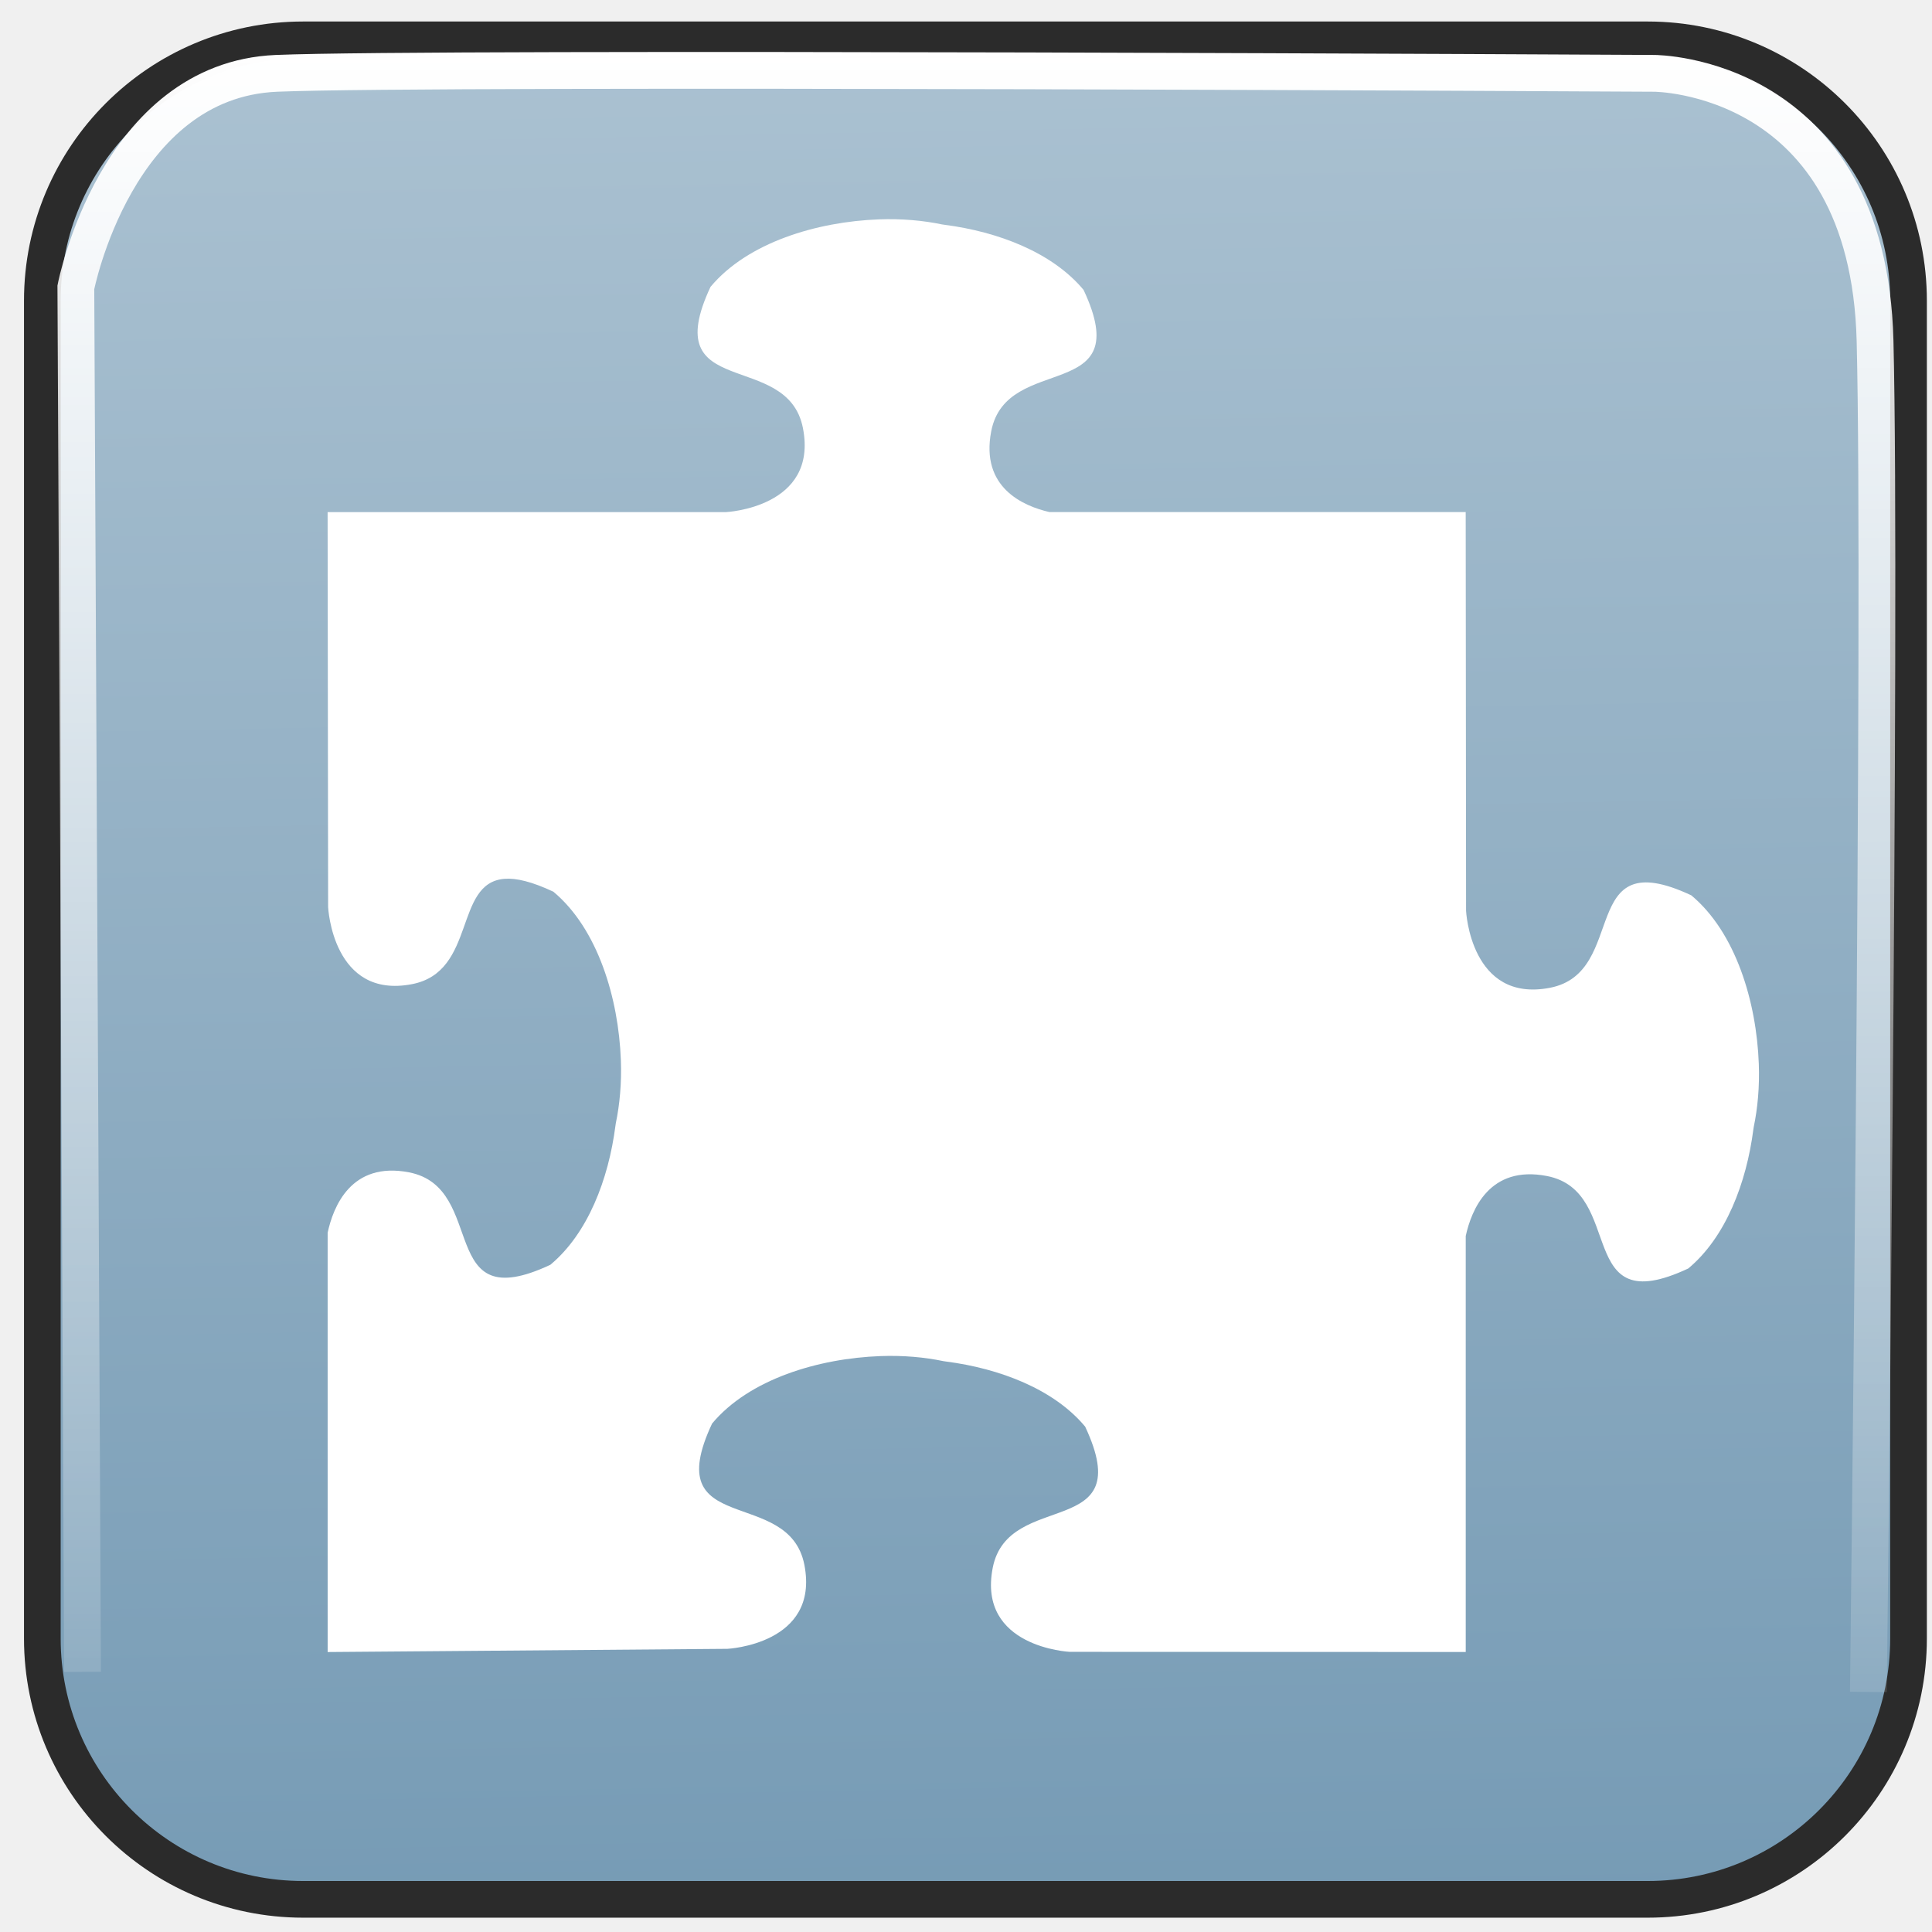
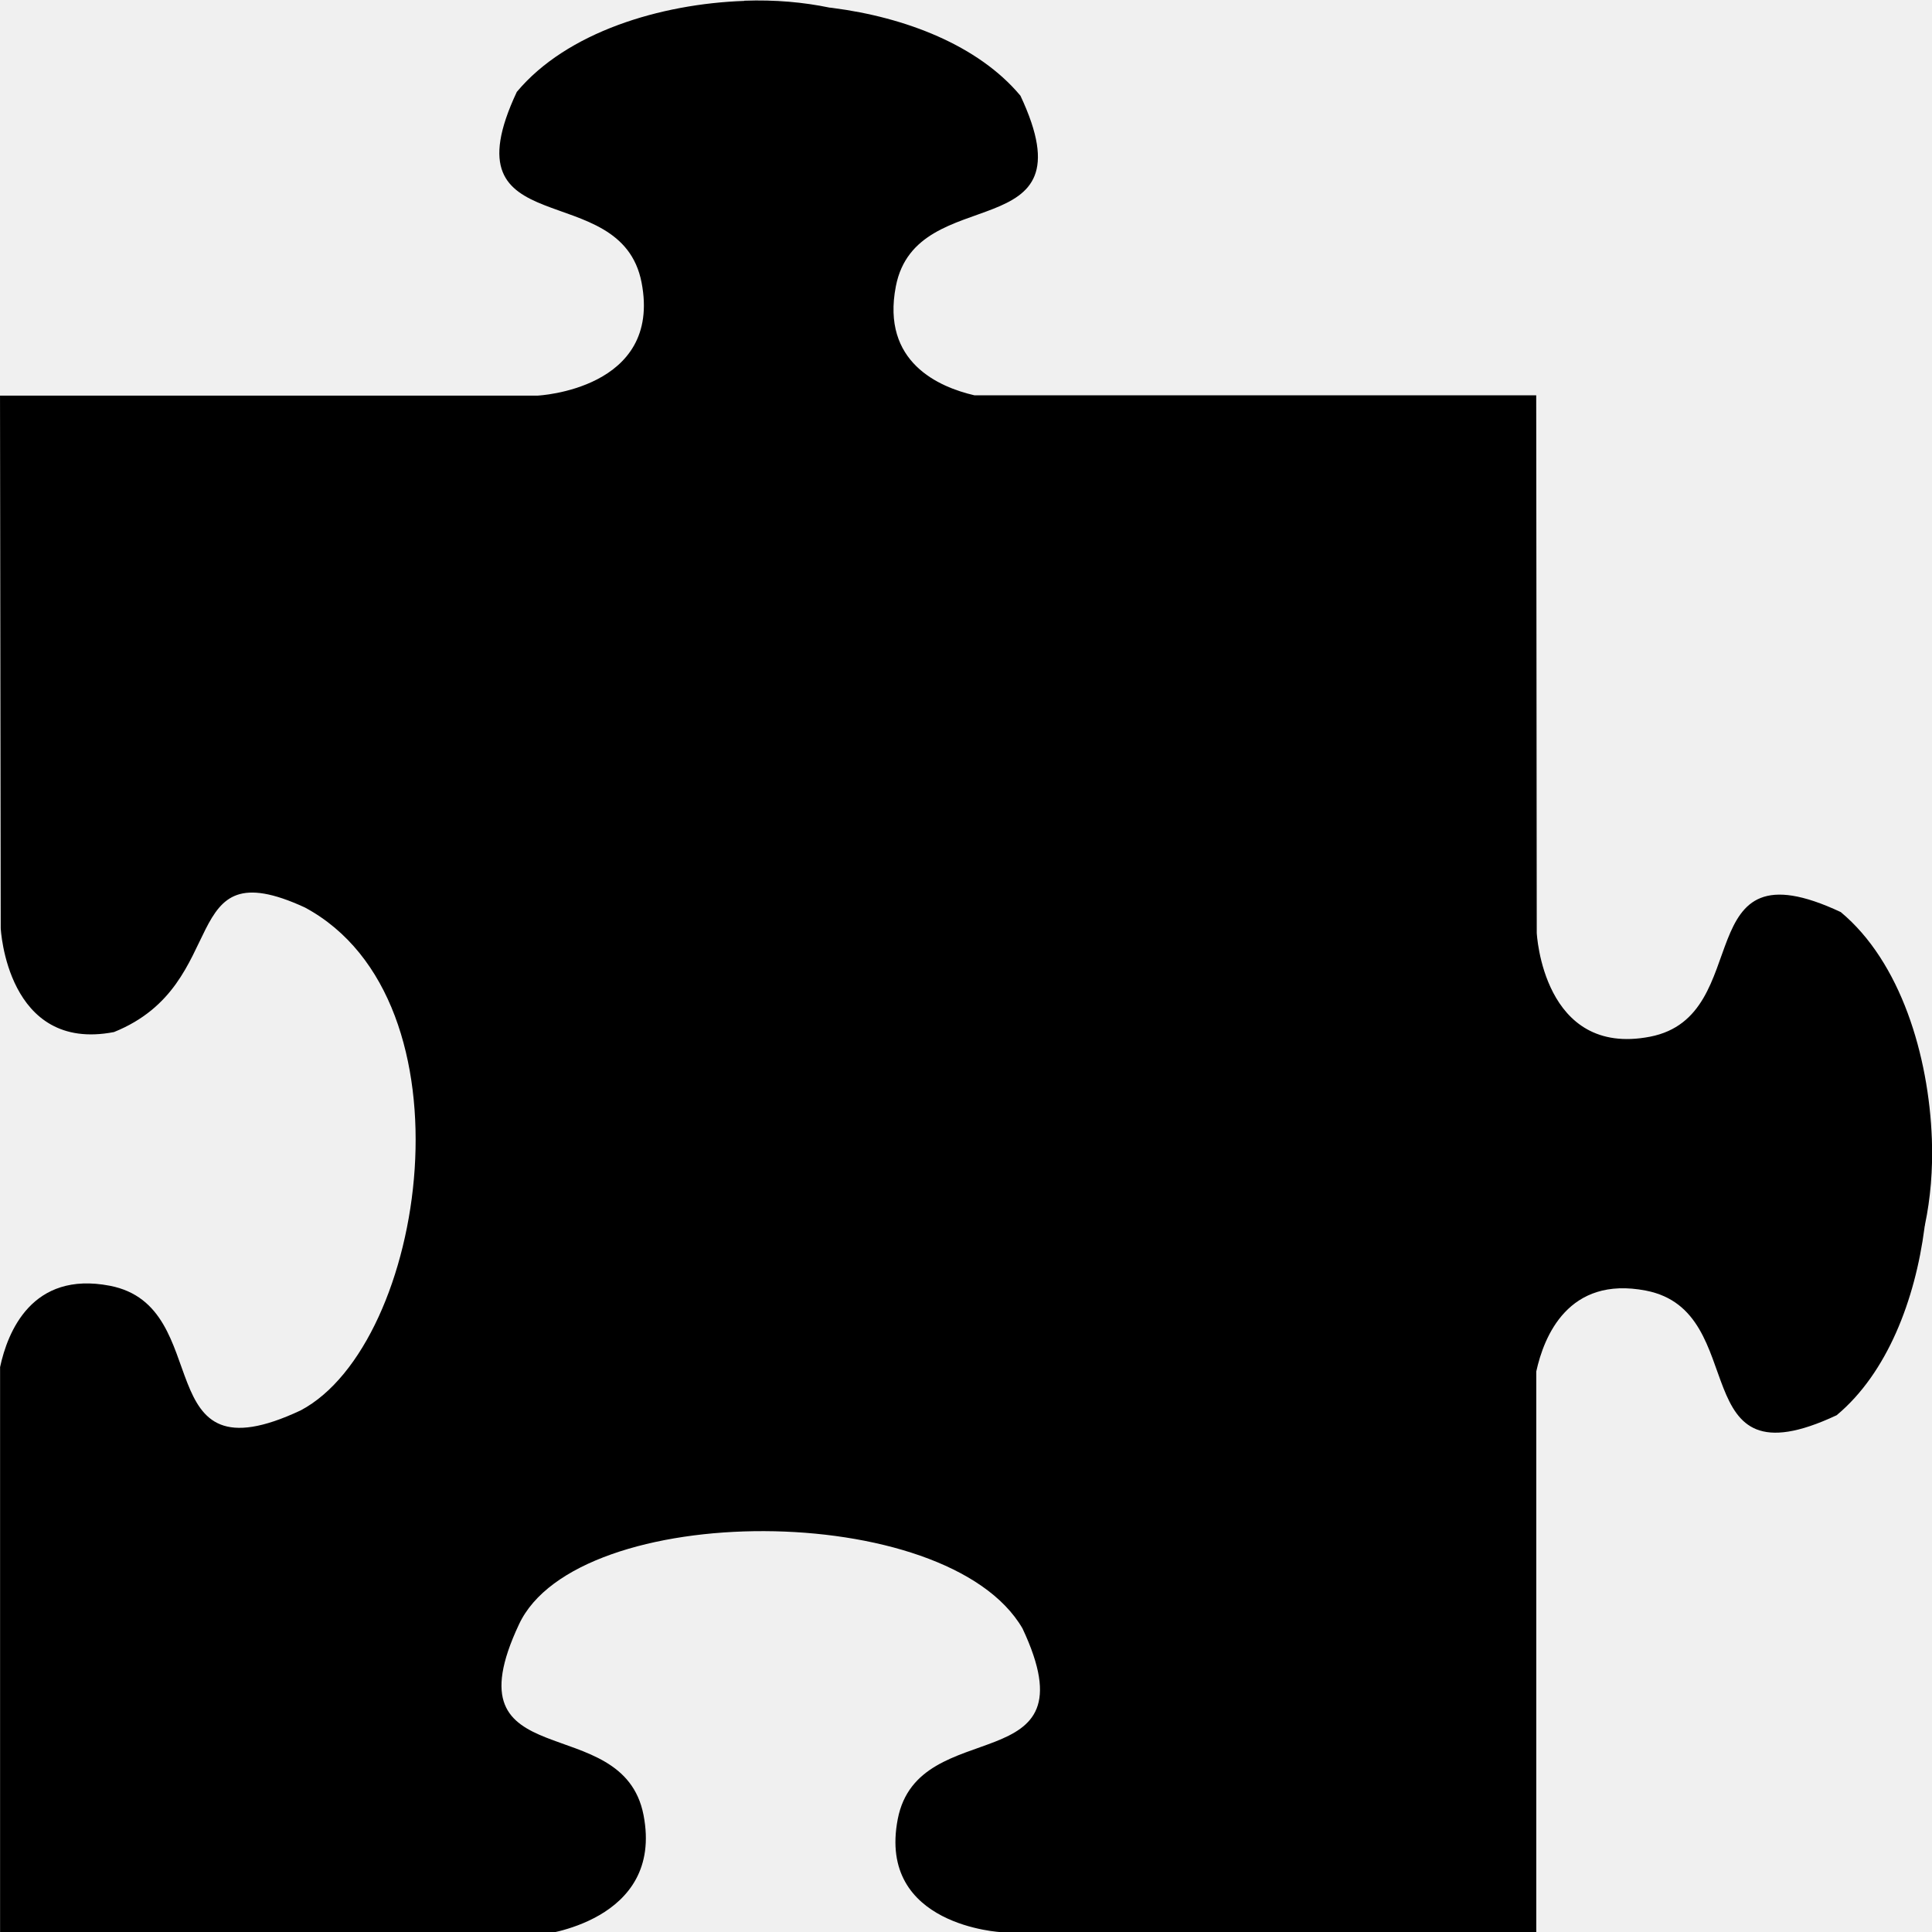
- <svg xmlns="http://www.w3.org/2000/svg" xmlns:xlink="http://www.w3.org/1999/xlink" width="52.509" height="52.52" viewBox="0 0 52.509 52.52" id="svg5160" version="1.0">
-   <defs id="defs5162">
-     <linearGradient id="linearGradient3898-8">
-       <stop id="stop3900-5" offset="0" style="stop-color:#5583a3;stop-opacity:1;" />
-       <stop id="stop3902-6" offset="1" style="stop-color:white;stop-opacity:1;" />
-     </linearGradient>
-     <linearGradient id="linearGradient13960-56">
-       <stop id="stop13962-1" offset="0" style="stop-color:white;stop-opacity:1;" />
-       <stop id="stop13964-81" offset="1" style="stop-color:white;stop-opacity:0;" />
-     </linearGradient>
-     <linearGradient xlink:href="#linearGradient3898-8" id="linearGradient14827" gradientUnits="userSpaceOnUse" x1="46.592" y1="89.585" x2="43.592" y2="-74.733" />
-     <linearGradient xlink:href="#linearGradient13960-56" id="linearGradient14829" gradientUnits="userSpaceOnUse" x1="26.48" y1="1.394" x2="26.48" y2="52.843" />
-   </defs>
-   <g id="layer1" transform="translate(-3.819132,-6.155729)">
-     <g style="display:inline" id="layer4" transform="translate(-392.7904,328.2799)" />
-     <g id="g3039" transform="translate(-840.833,182.2722)" />
-     <g id="g3041" transform="translate(-840.833,182.2722)">
-       <path style="opacity:1;fill:#71c000;fill-opacity:1;stroke:#71c000;stroke-width:3.379;stroke-linejoin:bevel;stroke-miterlimit:4;stroke-dasharray:none;stroke-opacity:1" d="" id="path3043" />
-       <path style="opacity:1;fill:#71c000;fill-opacity:1;stroke:#71c000;stroke-width:3.379;stroke-linejoin:bevel;stroke-miterlimit:4;stroke-dasharray:none;stroke-opacity:1" d="" id="path3045" />
-       <path style="opacity:1;fill:#71c000;fill-opacity:1;stroke:#71c000;stroke-width:3.379;stroke-linejoin:bevel;stroke-miterlimit:4;stroke-dasharray:none;stroke-opacity:1" d="" id="path3047" />
+ <svg xmlns="http://www.w3.org/2000/svg" width="256" height="256" version="1.1" viewBox="0 0 67.733 67.733">
+   <style>.gui_icon_class {
+     fill-opacity:1;
+     stroke:none;
+     stroke-width:0.123;
+     fill:#000000;
+     fill-rule:evenodd;
+ }</style>
+   <g transform="translate(0 -229.27)">
+     <g transform="matrix(2.0878 0 0 2.2337 41.673 -337.41)">
+       <path class="gui_icon_class" d="m-7.464 253.71c-1.404 0.046-2.978 0.488-3.818 1.428-1.222 2.431 1.746 1.308 2.095 2.991 0.349 1.683-1.746 1.776-1.746 1.776h-9.027l0.012 8.359s0.1 1.956 1.902 1.63c2.005-0.756 1.026-2.893 3.204-1.956 2.907 1.459 2.036 6.853-0.069 7.894-2.603 1.141-1.401-1.63-3.204-1.956-1.313-0.237-1.719 0.731-1.844 1.277v8.874l9.059 0.038s2.095-0.199 1.746-1.882c-0.349-1.683-3.314-0.561-2.092-2.991 0.972-1.957 7.193-1.97 8.456 0.063 1.222 2.431-1.746 1.308-2.095 2.991-0.349 1.683 1.746 1.776 1.746 1.776l8.976 3e-3v-8.804c0.128-0.547 0.536-1.505 1.841-1.269 1.802 0.326 0.6 3.097 3.203 1.956 0.85-0.662 1.318-1.812 1.475-2.943 0-0.02 0.009-0.033 0.009-0.052 0.089-0.398 0.134-0.853 0.115-1.337-0.052-1.311-0.522-2.781-1.53-3.565-2.603-1.141-1.401 1.63-3.203 1.956-1.802 0.326-1.902-1.63-1.902-1.63l-0.009-8.437h-9.434c-0.592-0.128-1.567-0.517-1.319-1.711 0.349-1.683 3.314-0.561 2.092-2.991-0.709-0.794-1.938-1.231-3.149-1.377-0.019-2e-3 -0.039-6e-3 -0.057-6e-3 -0.426-0.083-0.913-0.126-1.431-0.108z" />
    </g>
-     <g id="g3049" transform="translate(-840.833,182.2722)" />
-     <g id="g3089" transform="translate(-840.833,182.2722)" />
-     <g id="g4774" transform="translate(-1426.607,-26.2895)" />
-     <g id="layer2" transform="translate(-1426.607,-26.2895)">
-       <path style="opacity:1;fill:#71c000;fill-opacity:1;stroke:#71c000;stroke-width:3.379;stroke-linejoin:bevel;stroke-miterlimit:4;stroke-dasharray:none;stroke-opacity:1" d="" id="path3422" />
-       <path style="opacity:1;fill:#71c000;fill-opacity:1;stroke:#71c000;stroke-width:3.379;stroke-linejoin:bevel;stroke-miterlimit:4;stroke-dasharray:none;stroke-opacity:1" d="" id="path3426" />
-       <path style="opacity:1;fill:#71c000;fill-opacity:1;stroke:#71c000;stroke-width:3.379;stroke-linejoin:bevel;stroke-miterlimit:4;stroke-dasharray:none;stroke-opacity:1" d="" id="path3428" />
-     </g>
-     <g id="g5777" transform="translate(-1426.607,-26.2895)" />
-     <g id="layer5" transform="translate(-1426.607,-26.2895)" />
-     <g id="g6007" transform="matrix(-3.973892e-3,0.629601,-0.629601,-3.973892e-3,295.5792,-273.6194)" style="fill:white">
-       <g transform="translate(415.3267,354.416)" id="g6011" style="fill:white" />
-     </g>
-     <g id="g3192" style="display:inline" transform="translate(-996.7028,556.527)" />
-     <g style="display:inline" id="layer4-9" transform="translate(-605.214,336.4305)" />
-     <g id="g3039-3" transform="translate(-1053.257,190.4228)" />
-     <g id="g3041-0" transform="translate(-1053.257,190.4228)">
-       <path style="fill:#71c000;fill-opacity:1;stroke:#71c000;stroke-width:3.379;stroke-linejoin:bevel;stroke-miterlimit:4;stroke-opacity:1;stroke-dasharray:none" d="" id="path3043-7" />
-       <path style="fill:#71c000;fill-opacity:1;stroke:#71c000;stroke-width:3.379;stroke-linejoin:bevel;stroke-miterlimit:4;stroke-opacity:1;stroke-dasharray:none" d="" id="path3045-4" />
-       <path style="fill:#71c000;fill-opacity:1;stroke:#71c000;stroke-width:3.379;stroke-linejoin:bevel;stroke-miterlimit:4;stroke-opacity:1;stroke-dasharray:none" d="" id="path3047-7" />
-     </g>
-     <g id="g3049-8" transform="translate(-1053.257,190.4228)" />
-     <g id="g3089-3" transform="translate(-1053.257,190.4228)" />
-     <g id="g4774-7" transform="translate(-1639.031,-18.13891)" />
-     <g id="layer2-1" transform="translate(-1639.031,-18.13891)">
-       <path style="fill:#71c000;fill-opacity:1;stroke:#71c000;stroke-width:3.379;stroke-linejoin:bevel;stroke-miterlimit:4;stroke-opacity:1;stroke-dasharray:none" d="" id="path3422-0" />
-       <path style="fill:#71c000;fill-opacity:1;stroke:#71c000;stroke-width:3.379;stroke-linejoin:bevel;stroke-miterlimit:4;stroke-opacity:1;stroke-dasharray:none" d="" id="path3426-0" />
-       <path style="fill:#71c000;fill-opacity:1;stroke:#71c000;stroke-width:3.379;stroke-linejoin:bevel;stroke-miterlimit:4;stroke-opacity:1;stroke-dasharray:none" d="" id="path3428-8" />
-     </g>
-     <g id="g5777-3" transform="translate(-1639.031,-18.13891)" />
-     <g id="layer5-4" transform="translate(-1639.031,-18.13891)" />
-     <g id="g6007-0" transform="matrix(-0.00397389,0.629601,-0.629601,-0.00397389,83.15559,-265.4688)" style="fill:#ffffff">
-       <g transform="translate(415.3267,354.416)" id="g6011-1" style="fill:#ffffff" />
-     </g>
-     <g id="g3192-4" style="display:inline" transform="translate(-1209.126,564.6776)" />
-     <g id="layer1-0" transform="translate(0.06198354,0.01886331)">
-       <g transform="translate(-392.7904,328.2799)" id="layer4-41" style="display:inline" />
-       <g transform="translate(-840.833,182.2722)" id="g3039-7" />
-       <g transform="translate(-840.833,182.2722)" id="g3041-7">
-         <path id="path3043-2" d="" style="fill:#71c000;fill-opacity:1;stroke:#71c000;stroke-width:3.379;stroke-linejoin:bevel;stroke-miterlimit:4;stroke-opacity:1;stroke-dasharray:none" />
-         <path id="path3045-1" d="" style="fill:#71c000;fill-opacity:1;stroke:#71c000;stroke-width:3.379;stroke-linejoin:bevel;stroke-miterlimit:4;stroke-opacity:1;stroke-dasharray:none" />
-         <path id="path3047-3" d="" style="fill:#71c000;fill-opacity:1;stroke:#71c000;stroke-width:3.379;stroke-linejoin:bevel;stroke-miterlimit:4;stroke-opacity:1;stroke-dasharray:none" />
-       </g>
-       <g transform="translate(-840.833,182.2722)" id="g3049-1" />
-       <g transform="translate(-840.833,182.2722)" id="g3089-31" />
-       <g transform="translate(-1426.607,-26.2895)" id="g4774-5" />
-       <g transform="translate(-1426.607,-26.2895)" id="layer2-15">
-         <path id="path3422-05" d="" style="fill:#71c000;fill-opacity:1;stroke:#71c000;stroke-width:3.379;stroke-linejoin:bevel;stroke-miterlimit:4;stroke-opacity:1;stroke-dasharray:none" />
-         <path id="path3426-1" d="" style="fill:#71c000;fill-opacity:1;stroke:#71c000;stroke-width:3.379;stroke-linejoin:bevel;stroke-miterlimit:4;stroke-opacity:1;stroke-dasharray:none" />
-         <path id="path3428-2" d="" style="fill:#71c000;fill-opacity:1;stroke:#71c000;stroke-width:3.379;stroke-linejoin:bevel;stroke-miterlimit:4;stroke-opacity:1;stroke-dasharray:none" />
-       </g>
-       <g transform="translate(-1426.607,-26.2895)" id="g5777-21" />
-       <g transform="translate(-1426.607,-26.2895)" id="layer5-5" />
-       <rect ry="7.091" y="7.22" x="4.908" height="50.549" width="50.731" id="rect13948-53" style="color:#000000;fill:url(#linearGradient14827);fill-opacity:1;fill-rule:evenodd;stroke:#2b2b2b;stroke-width:0.997;stroke-linecap:butt;stroke-linejoin:miter;stroke-miterlimit:4;stroke-opacity:1;stroke-dasharray:none;stroke-dashoffset:0;marker:none;visibility:visible;display:inline;overflow:visible" rx="7.091" />
-       <g style="fill:#ffffff" transform="matrix(-0.00397389,0.629601,-0.629601,-0.00397389,295.5792,-273.6194)" id="g6007-8">
-         <g style="fill:#ffffff" id="g6011-9" transform="translate(415.3267,354.416)" />
-       </g>
-       <g transform="translate(-996.7028,556.527)" style="display:inline" id="g3192-28" />
-       <path transform="translate(3.819132,6.155729)" id="path13958-4" d="M 2.182,45.429 2,7.793 c 0,0 1.091,-5.636 5.455,-5.818 4.364,-0.182 37.455,0 37.455,0 0,0 5.818,0 6,7.273 0.182,7.273 -0.182,36.727 -0.182,36.727" style="color:#000000;fill:none;stroke:url(#linearGradient14829);stroke-width:1;stroke-linecap:butt;stroke-linejoin:miter;stroke-miterlimit:4;stroke-opacity:1;stroke-dasharray:none;stroke-dashoffset:0;marker:none;visibility:visible;display:inline;overflow:visible" />
-       <g style="fill:#ffffff" transform="matrix(0.4789037,0,0,0.4789037,8.588427,10.994)" id="_138485768" />
-     </g>
-     <g style="display:inline" id="layer4-8" transform="translate(-461.6713,255.8203)" />
-     <g id="g3039-93" transform="translate(-909.7139,109.8126)" />
-     <g id="g3041-89" transform="translate(-909.7139,109.8126)">
-       <path style="fill:#71c000;fill-opacity:1;stroke:#71c000;stroke-width:3.379;stroke-linejoin:bevel;stroke-miterlimit:4;stroke-opacity:1;stroke-dasharray:none" d="" id="path3043-8" />
-       <path style="fill:#71c000;fill-opacity:1;stroke:#71c000;stroke-width:3.379;stroke-linejoin:bevel;stroke-miterlimit:4;stroke-opacity:1;stroke-dasharray:none" d="" id="path3045-43" />
-       <path style="fill:#71c000;fill-opacity:1;stroke:#71c000;stroke-width:3.379;stroke-linejoin:bevel;stroke-miterlimit:4;stroke-opacity:1;stroke-dasharray:none" d="" id="path3047-99" />
-     </g>
-     <g id="g3049-6" transform="translate(-909.7139,109.8126)" />
-     <g id="g3089-9" transform="translate(-909.7139,109.8126)" />
-     <g id="g4774-77" transform="translate(-1495.488,-98.74908)" />
-     <g id="layer2-25" transform="translate(-1495.488,-98.74908)">
-       <path style="fill:#71c000;fill-opacity:1;stroke:#71c000;stroke-width:3.379;stroke-linejoin:bevel;stroke-miterlimit:4;stroke-opacity:1;stroke-dasharray:none" d="" id="path3422-2" />
-       <path style="fill:#71c000;fill-opacity:1;stroke:#71c000;stroke-width:3.379;stroke-linejoin:bevel;stroke-miterlimit:4;stroke-opacity:1;stroke-dasharray:none" d="" id="path3426-32" />
-       <path style="fill:#71c000;fill-opacity:1;stroke:#71c000;stroke-width:3.379;stroke-linejoin:bevel;stroke-miterlimit:4;stroke-opacity:1;stroke-dasharray:none" d="" id="path3428-833" />
-     </g>
-     <g id="g5777-8" transform="translate(-1495.488,-98.74908)" />
-     <g id="layer5-57" transform="translate(-1495.488,-98.74908)" />
-     <g id="g6007-1" transform="matrix(-0.00397389,0.629601,-0.629601,-0.00397389,226.6983,-346.079)" style="fill:#ffffff">
-       <g transform="translate(415.3267,354.416)" id="g6011-3" style="fill:#ffffff" />
-     </g>
-     <g id="g3192-5" style="display:inline" transform="translate(-1065.584,484.0674)" />
-     <path style="fill:#ffffff;fill-opacity:1;fill-rule:evenodd;stroke:none" id="path1188" d="m 27.714,12.119 c -1.684,0.062 -3.572,0.626 -4.58,1.835 -1.465,3.122 2.094,1.681 2.513,3.842 0.419,2.162 -2.094,2.281 -2.094,2.281 l 0,0 -10.828,0 c 0,0 0.014,10.738 0.014,10.738 0,0 0.12,2.513 2.281,2.094 1.756,-0.34 1.133,-2.756 2.513,-2.863 0.318,-0.025 0.744,0.075 1.329,0.35 1.208,1.007 1.773,2.896 1.835,4.58 0.023,0.622 -0.031,1.206 -0.138,1.717 -0.002,0.023 -0.008,0.047 -0.01,0.069 -0.188,1.453 -0.749,2.926 -1.769,3.776 -3.122,1.465 -1.681,-2.094 -3.842,-2.513 -1.575,-0.305 -2.061,0.939 -2.212,1.641 l 0,11.399 c 0,0 10.866,-0.087 10.866,-0.087 0,0 2.513,-0.12 2.094,-2.281 -0.419,-2.162 -3.975,-0.72 -2.51,-3.842 1.007,-1.208 2.892,-1.773 4.576,-1.835 0.622,-0.023 1.206,0.031 1.717,0.138 0.023,0.003 0.047,0.007 0.069,0.01 1.453,0.188 2.93,0.749 3.78,1.769 1.465,3.122 -2.094,1.681 -2.513,3.842 -0.419,2.162 2.094,2.281 2.094,2.281 l 10.765,0.004 0,-11.309 c 0.154,-0.704 0.643,-1.934 2.208,-1.63 2.162,0.419 0.72,3.978 3.842,2.513 1.02,-0.85 1.581,-2.327 1.769,-3.78 0.003,-0.023 0.008,-0.043 0.01,-0.066 0.107,-0.511 0.161,-1.095 0.138,-1.717 -0.062,-1.684 -0.626,-3.572 -1.835,-4.58 -3.122,-1.465 -1.681,2.094 -3.842,2.513 -2.162,0.419 -2.281,-2.094 -2.281,-2.094 l -0.01,-10.838 -11.316,0 c -0.71,-0.164 -1.879,-0.664 -1.582,-2.198 0.419,-2.162 3.975,-0.72 2.51,-3.842 -0.85,-1.02 -2.324,-1.581 -3.776,-1.769 -0.023,-0.003 -0.047,-0.008 -0.069,-0.01 -0.511,-0.107 -1.095,-0.161 -1.717,-0.138 z" />
  </g>
</svg>
